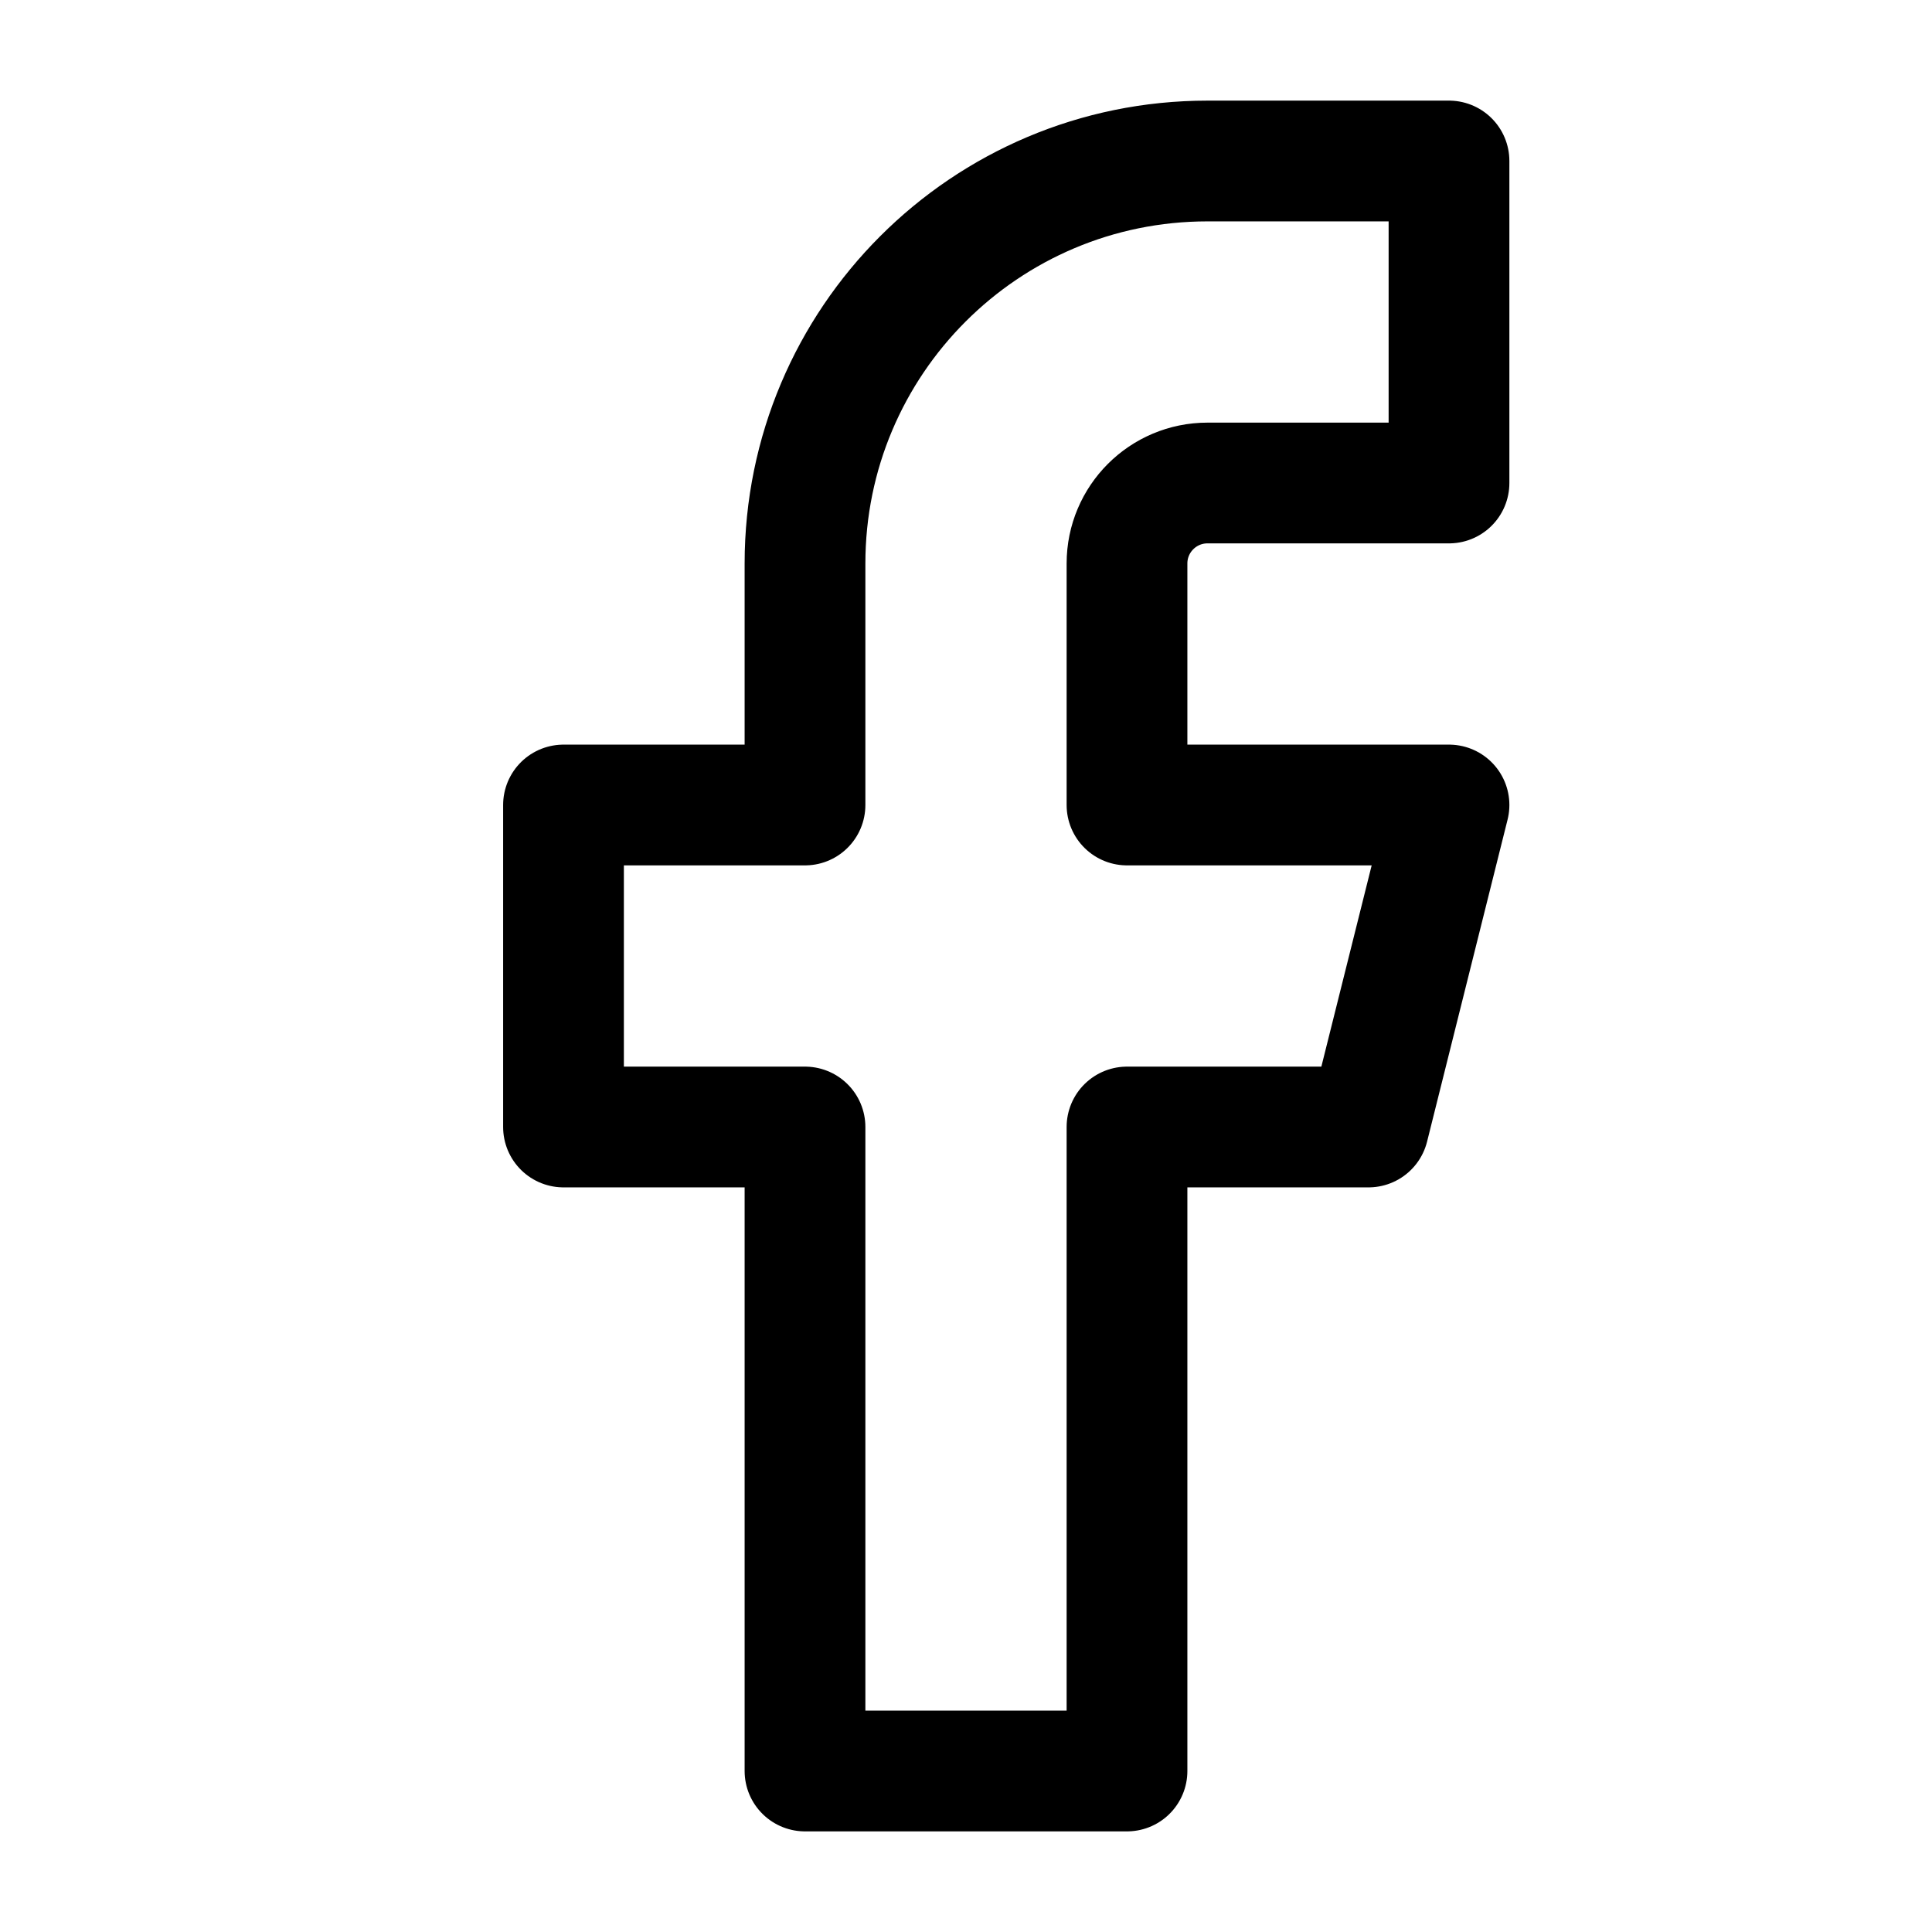
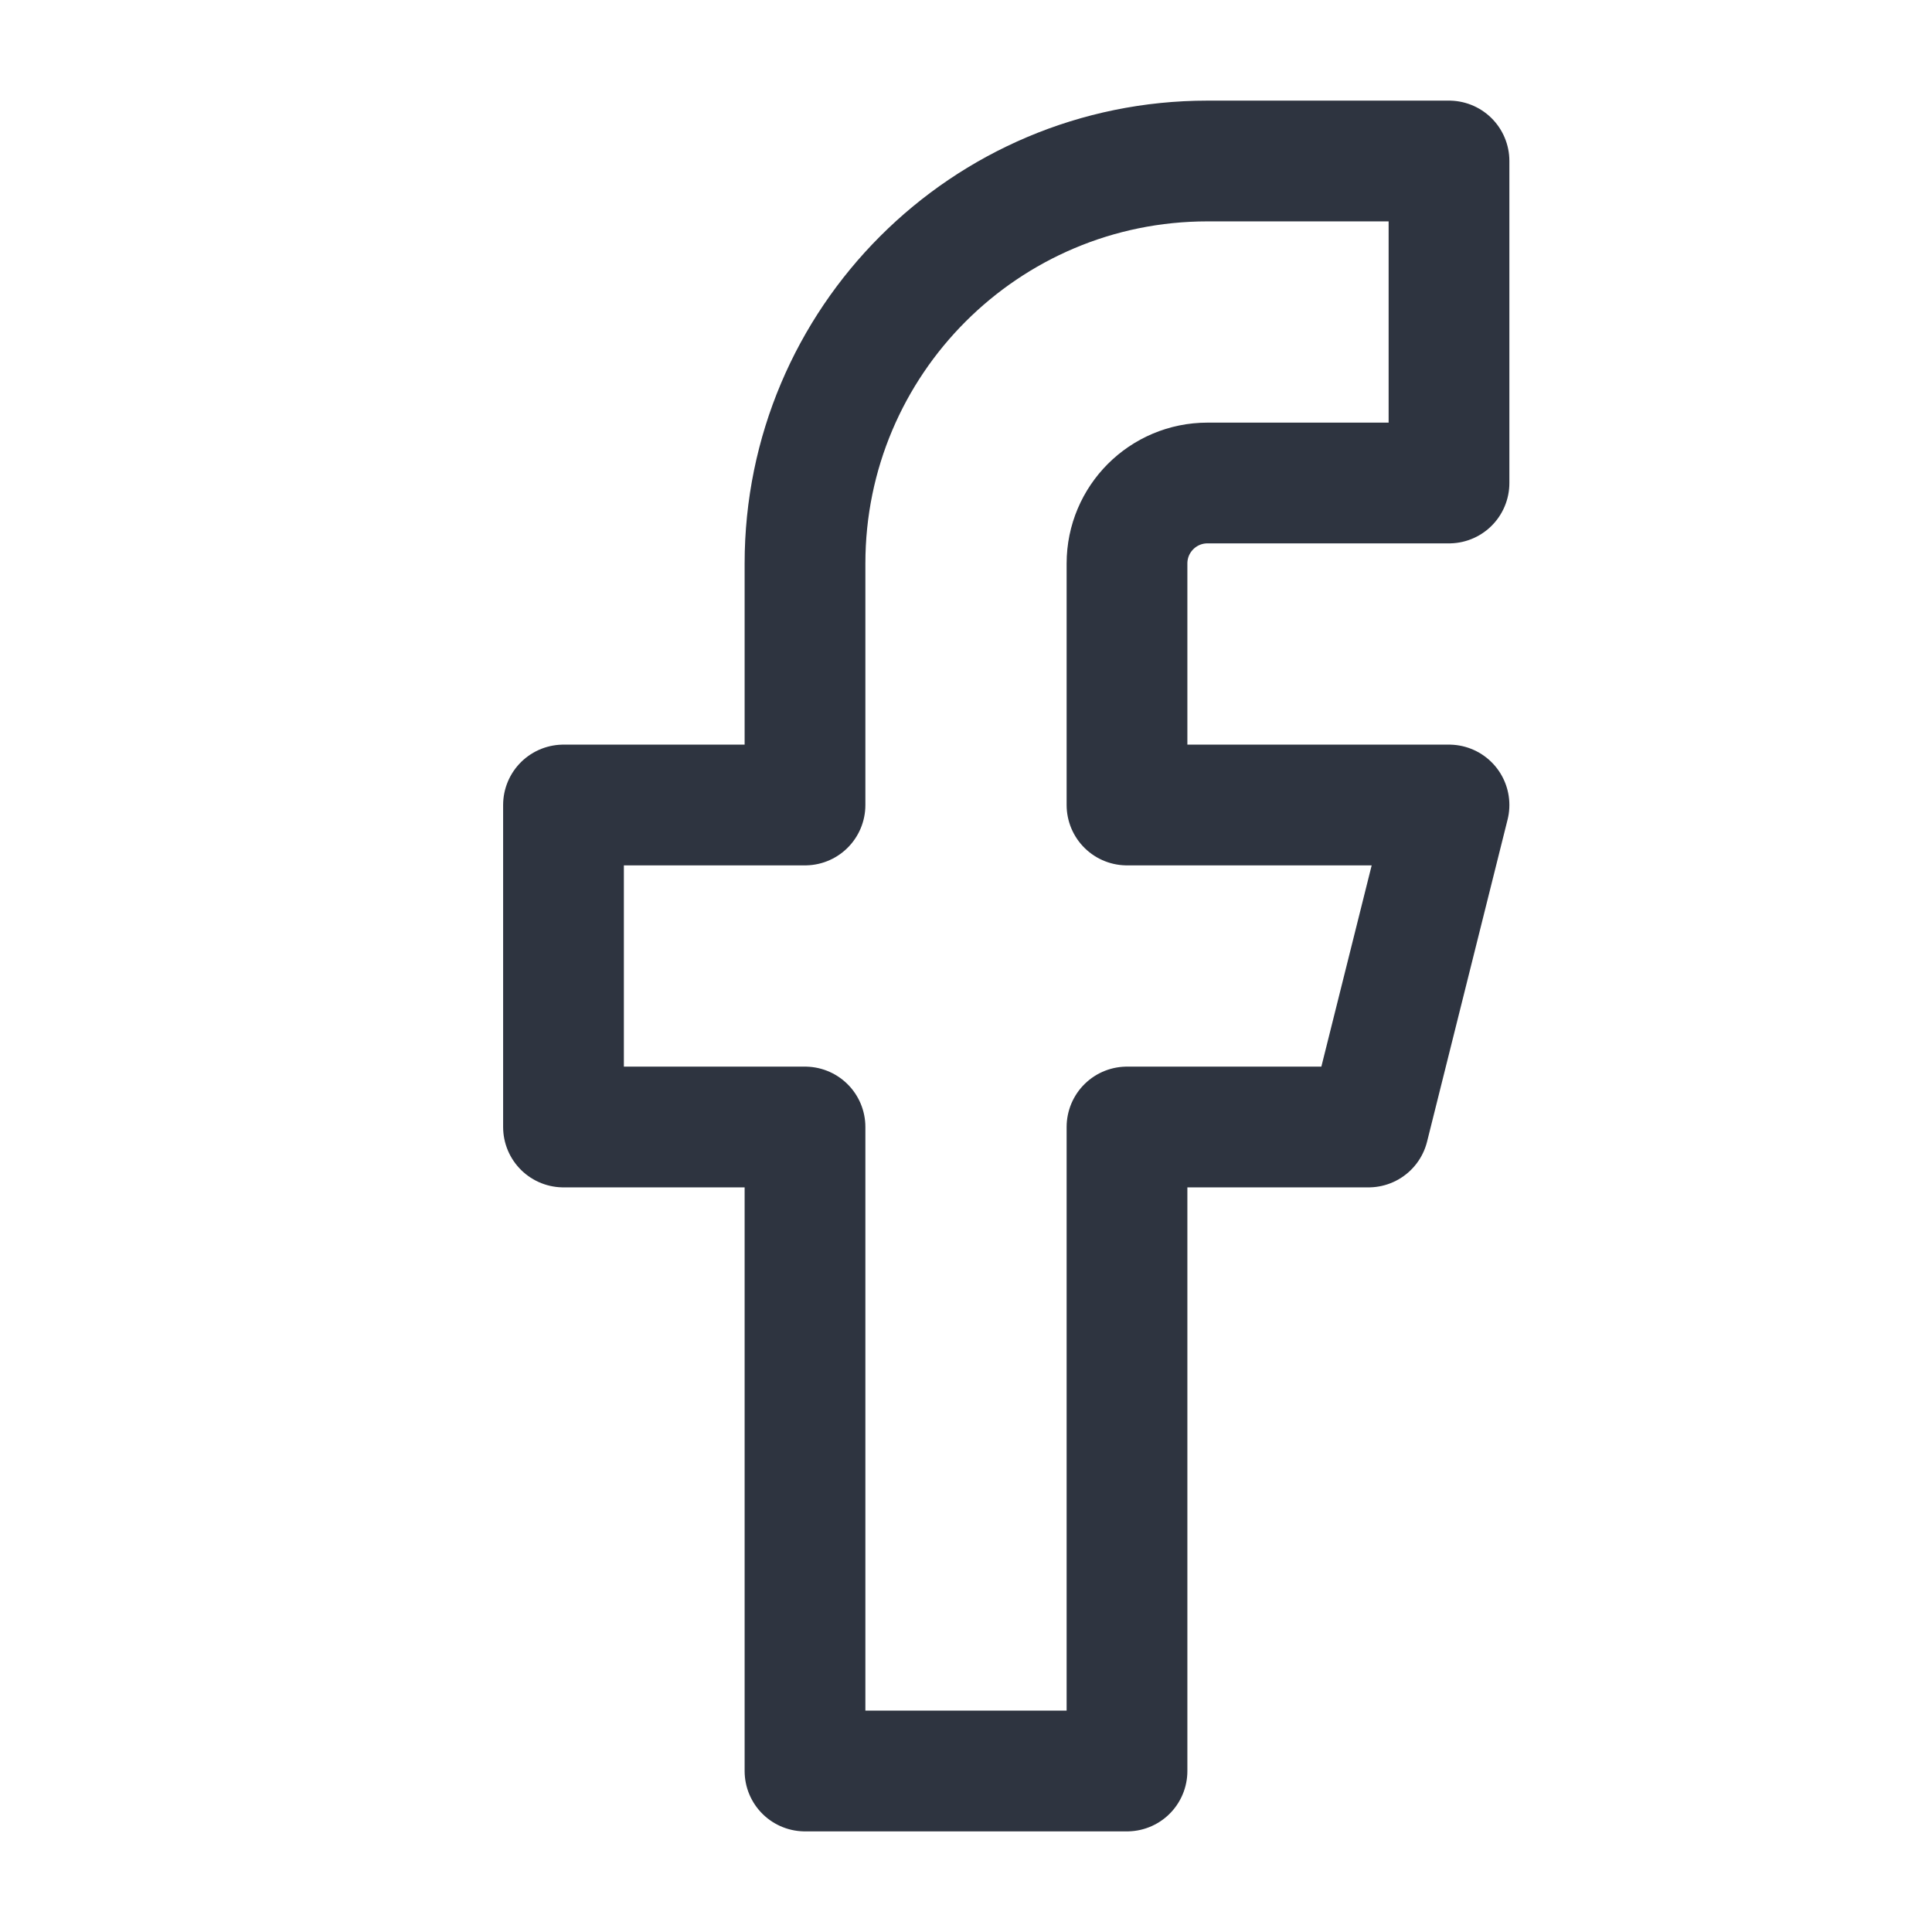
- <svg xmlns="http://www.w3.org/2000/svg" width="24" height="24" viewBox="0 0 24 24" fill="none" stroke="currentColor" stroke-width="1.5" stroke-linecap="round" stroke-linejoin="round" class="feather feather-facebook">
+ <svg xmlns="http://www.w3.org/2000/svg" width="24" height="24" viewBox="0 0 24 24" fill="none" stroke="#2e3440" stroke-width="1.5" stroke-linecap="round" stroke-linejoin="round" class="feather feather-facebook">
  <path d="M18 2h-3a5 5 0 0 0-5 5v3H7v4h3v8h4v-8h3l1-4h-4V7a1 1 0 0 1 1-1h3z" />
</svg>
